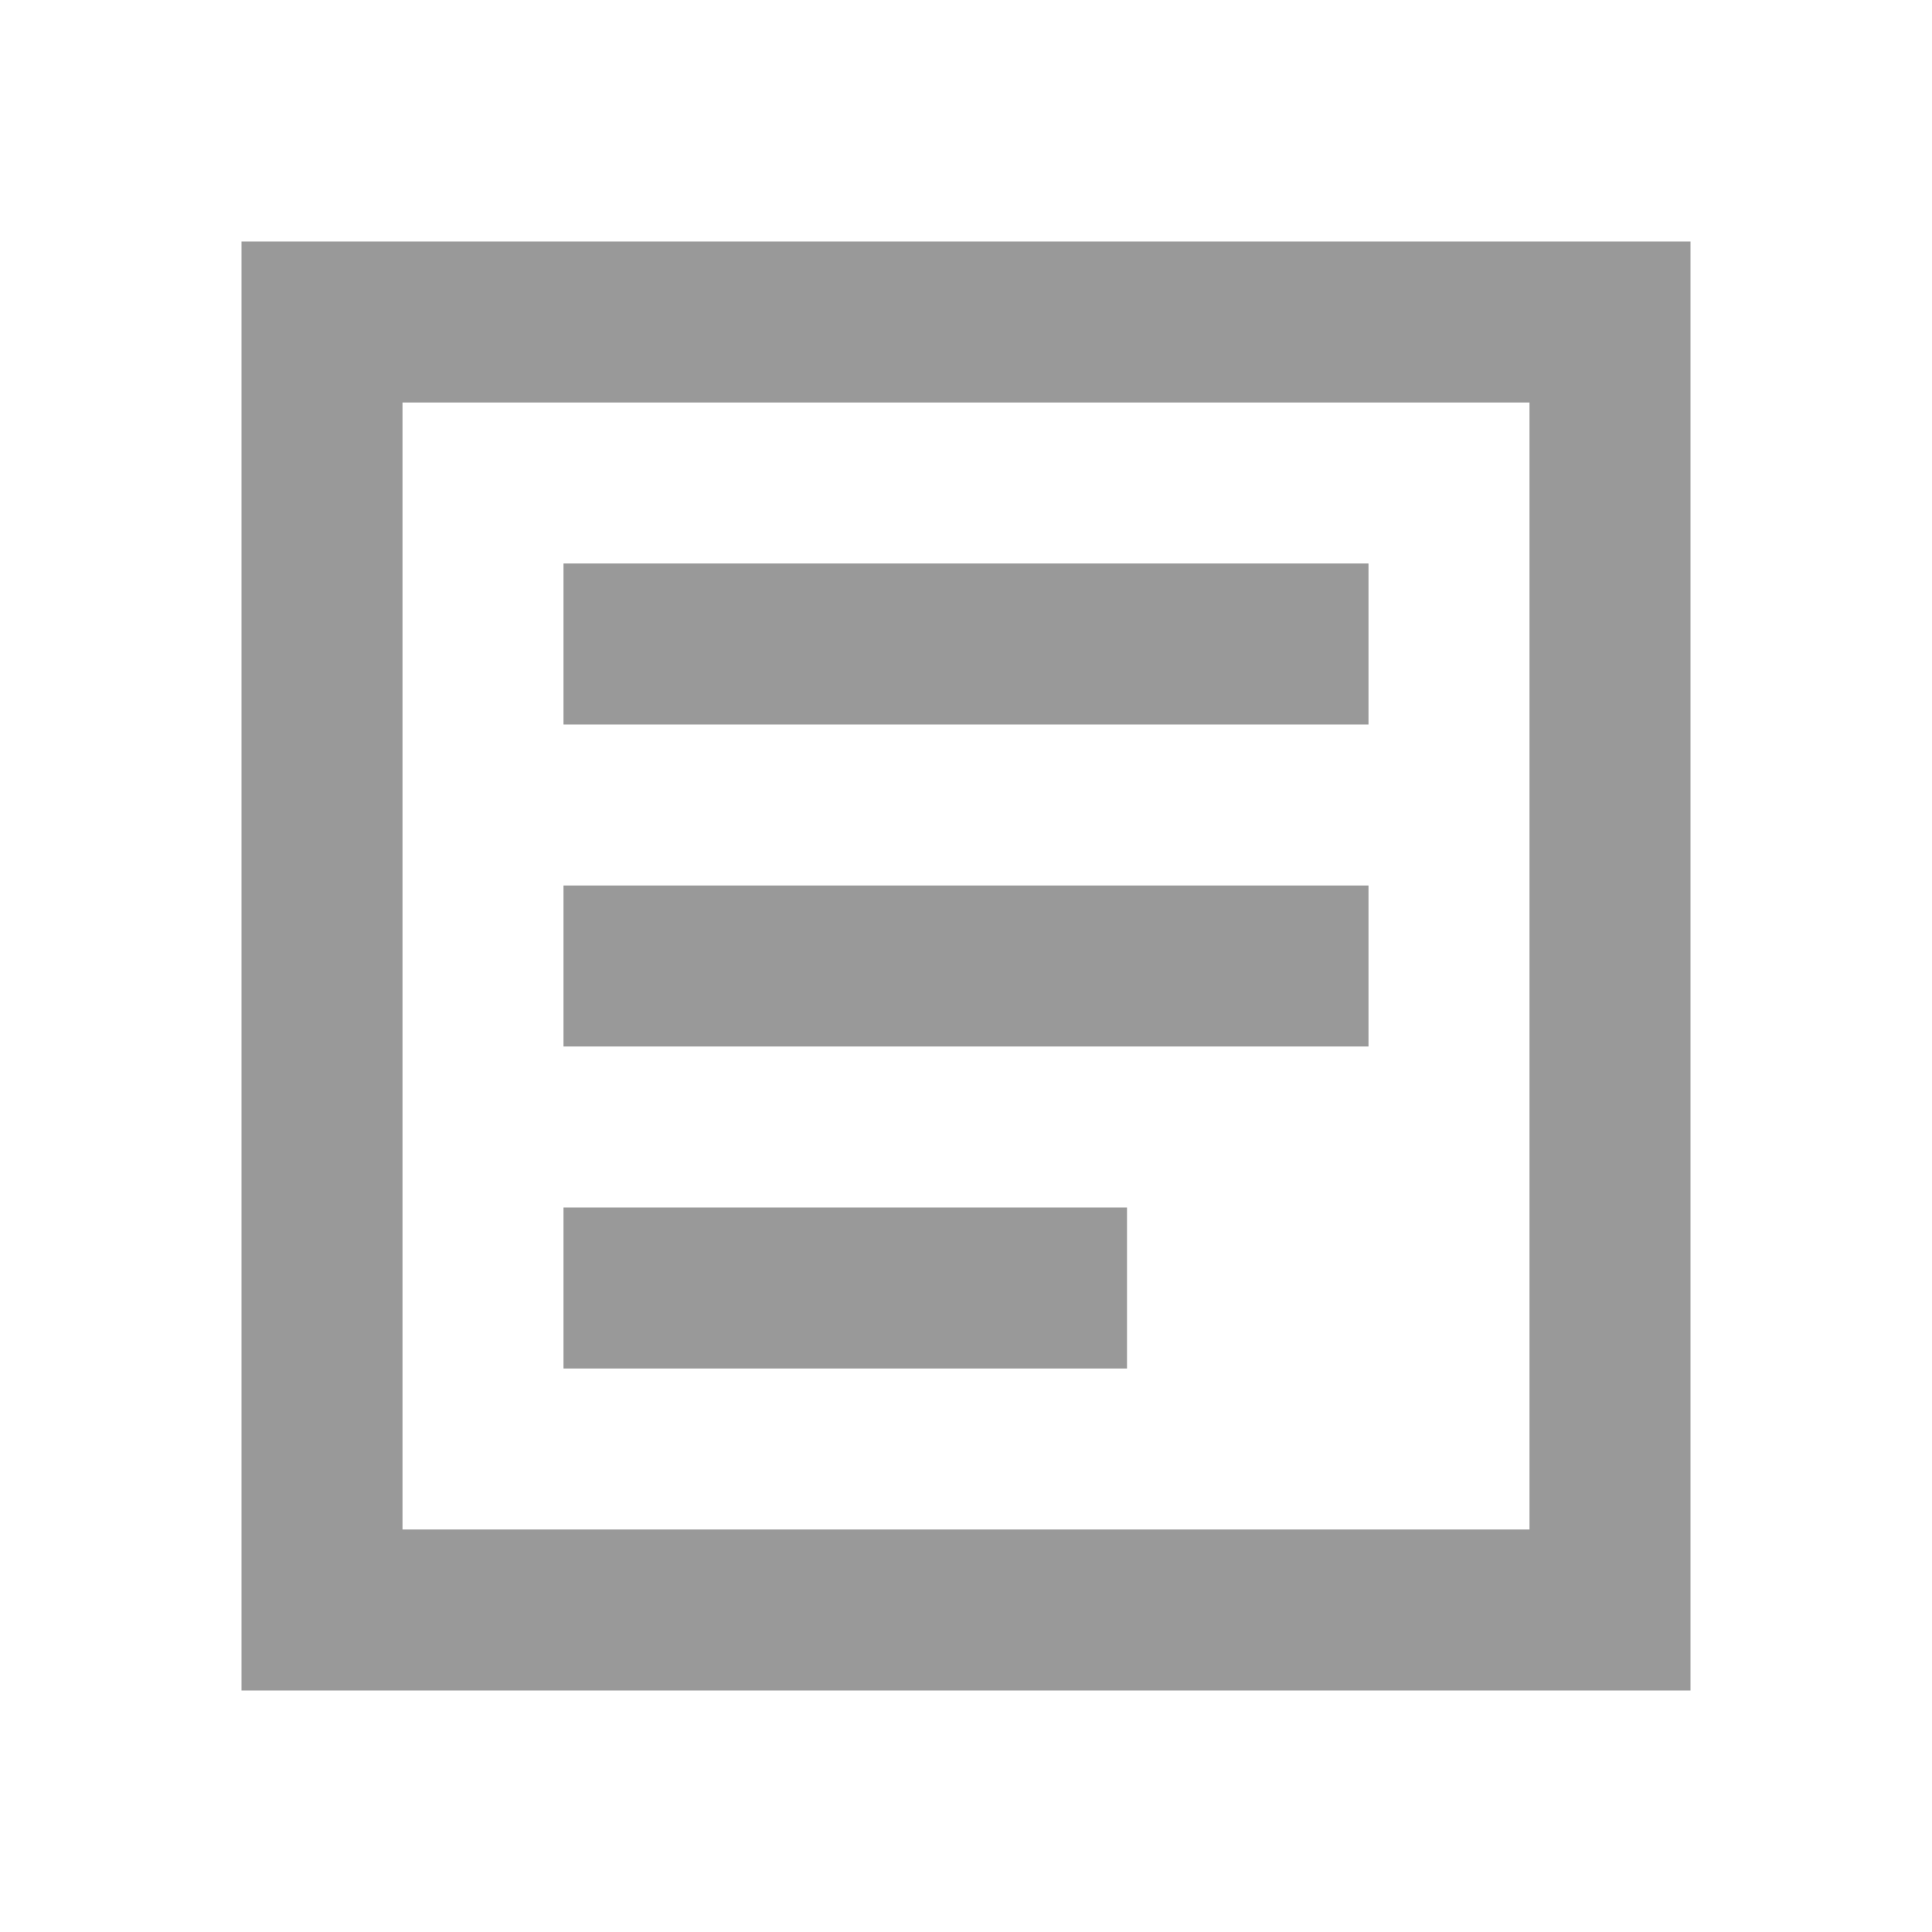
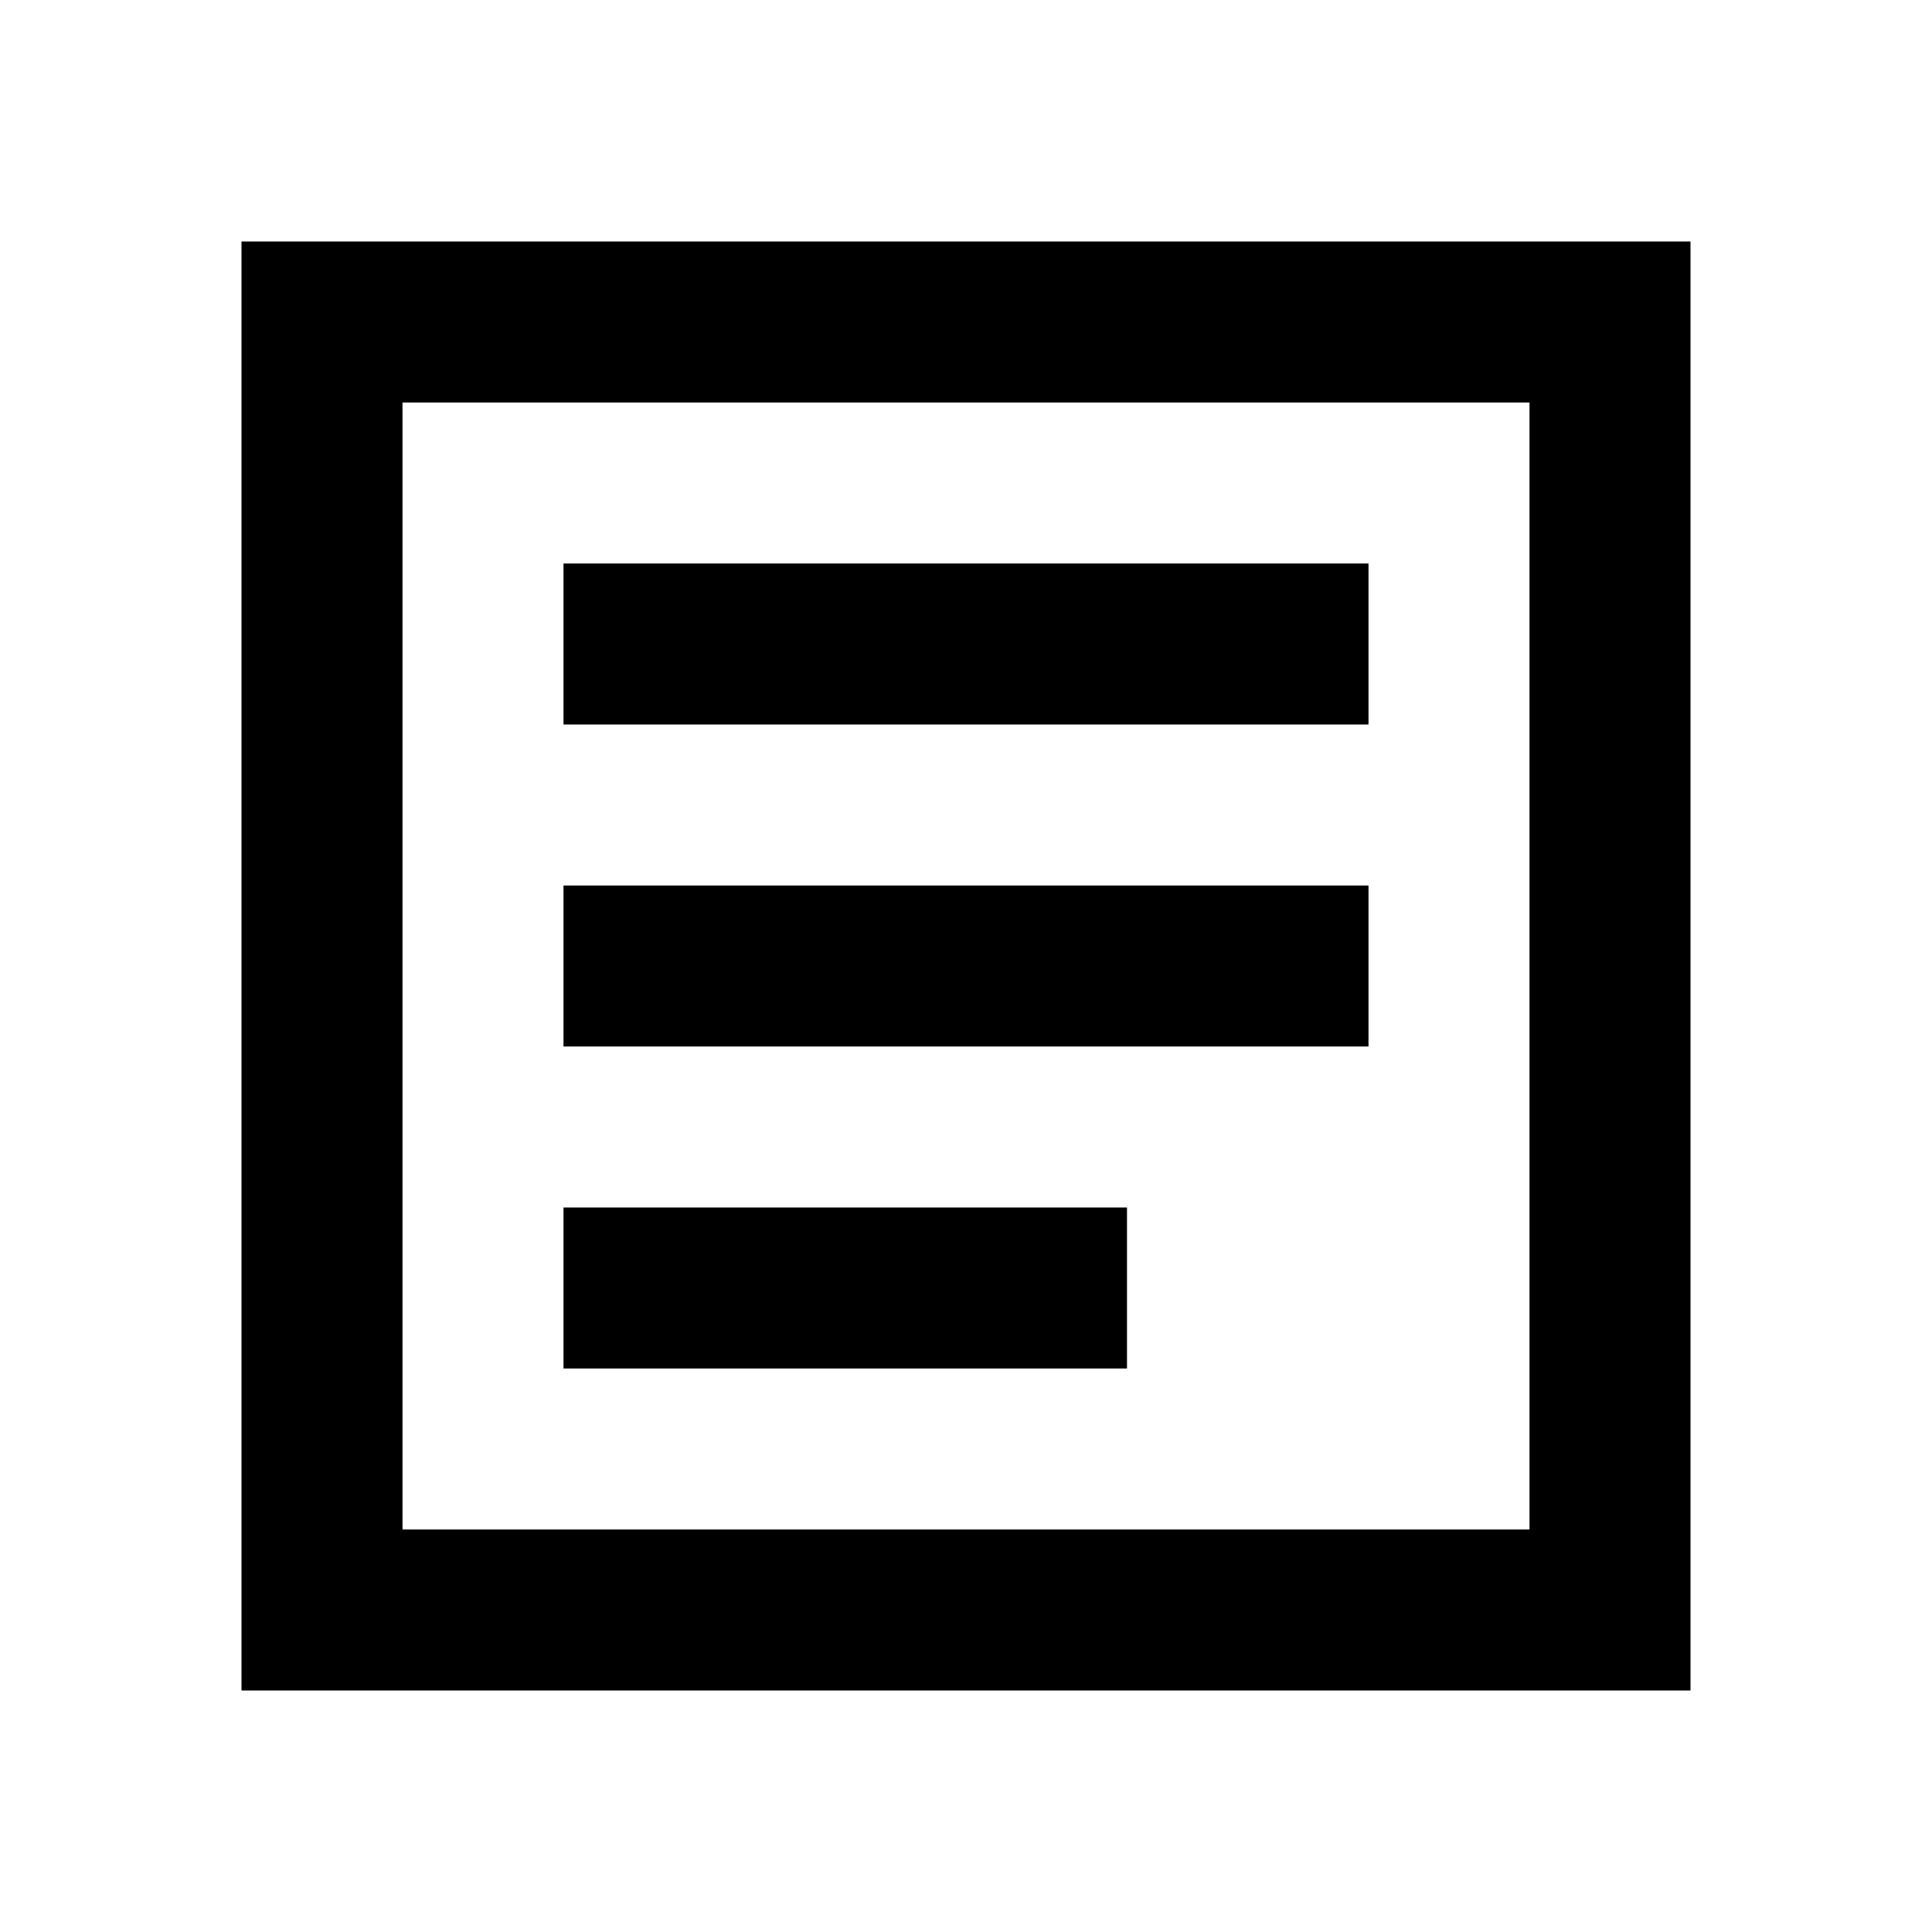
- <svg xmlns="http://www.w3.org/2000/svg" height="24px" viewBox="0 -960 960 960" width="24px" fill="#999999">
+ <svg xmlns="http://www.w3.org/2000/svg" height="24px" viewBox="0 -960 960 960" width="24px" fill="currentColor">
  <path d="M280-280h280v-80H280v80Zm0-160h400v-80H280v80Zm0-160h400v-80H280v80ZM120-120v-720h720v720H120Zm80-80h560v-560H200v560Zm0 0v-560 560Z" />
</svg>
